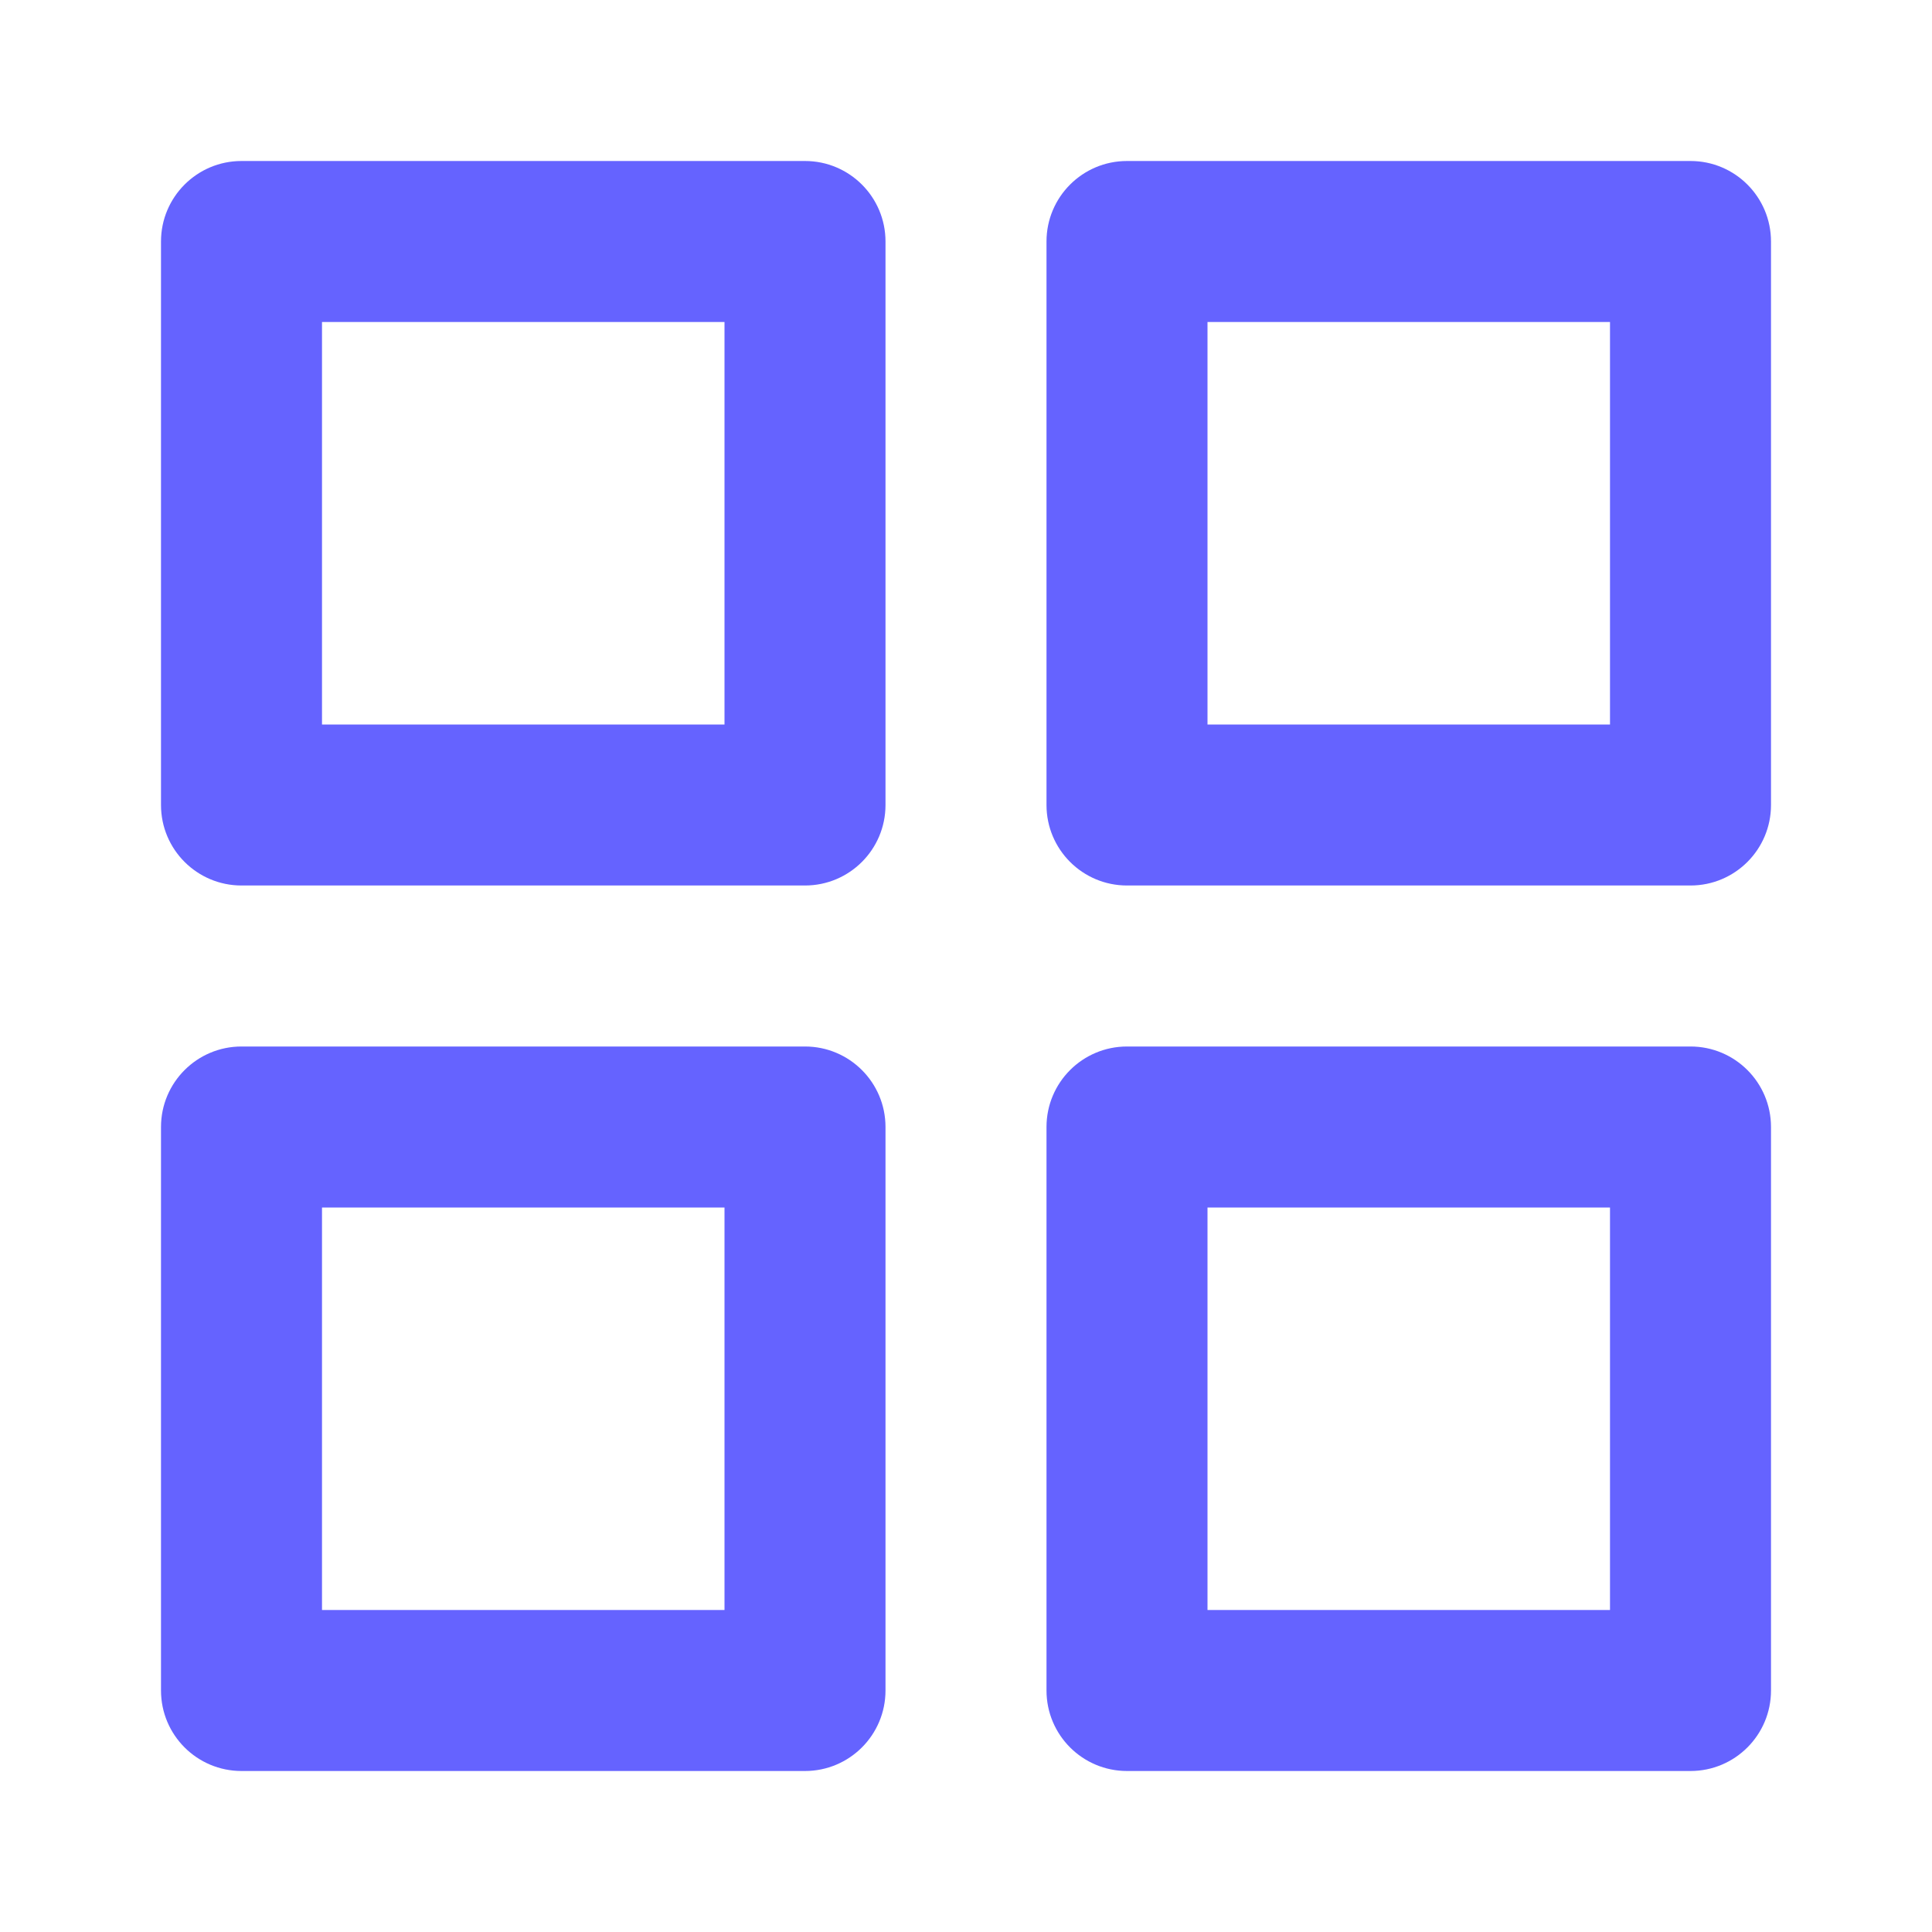
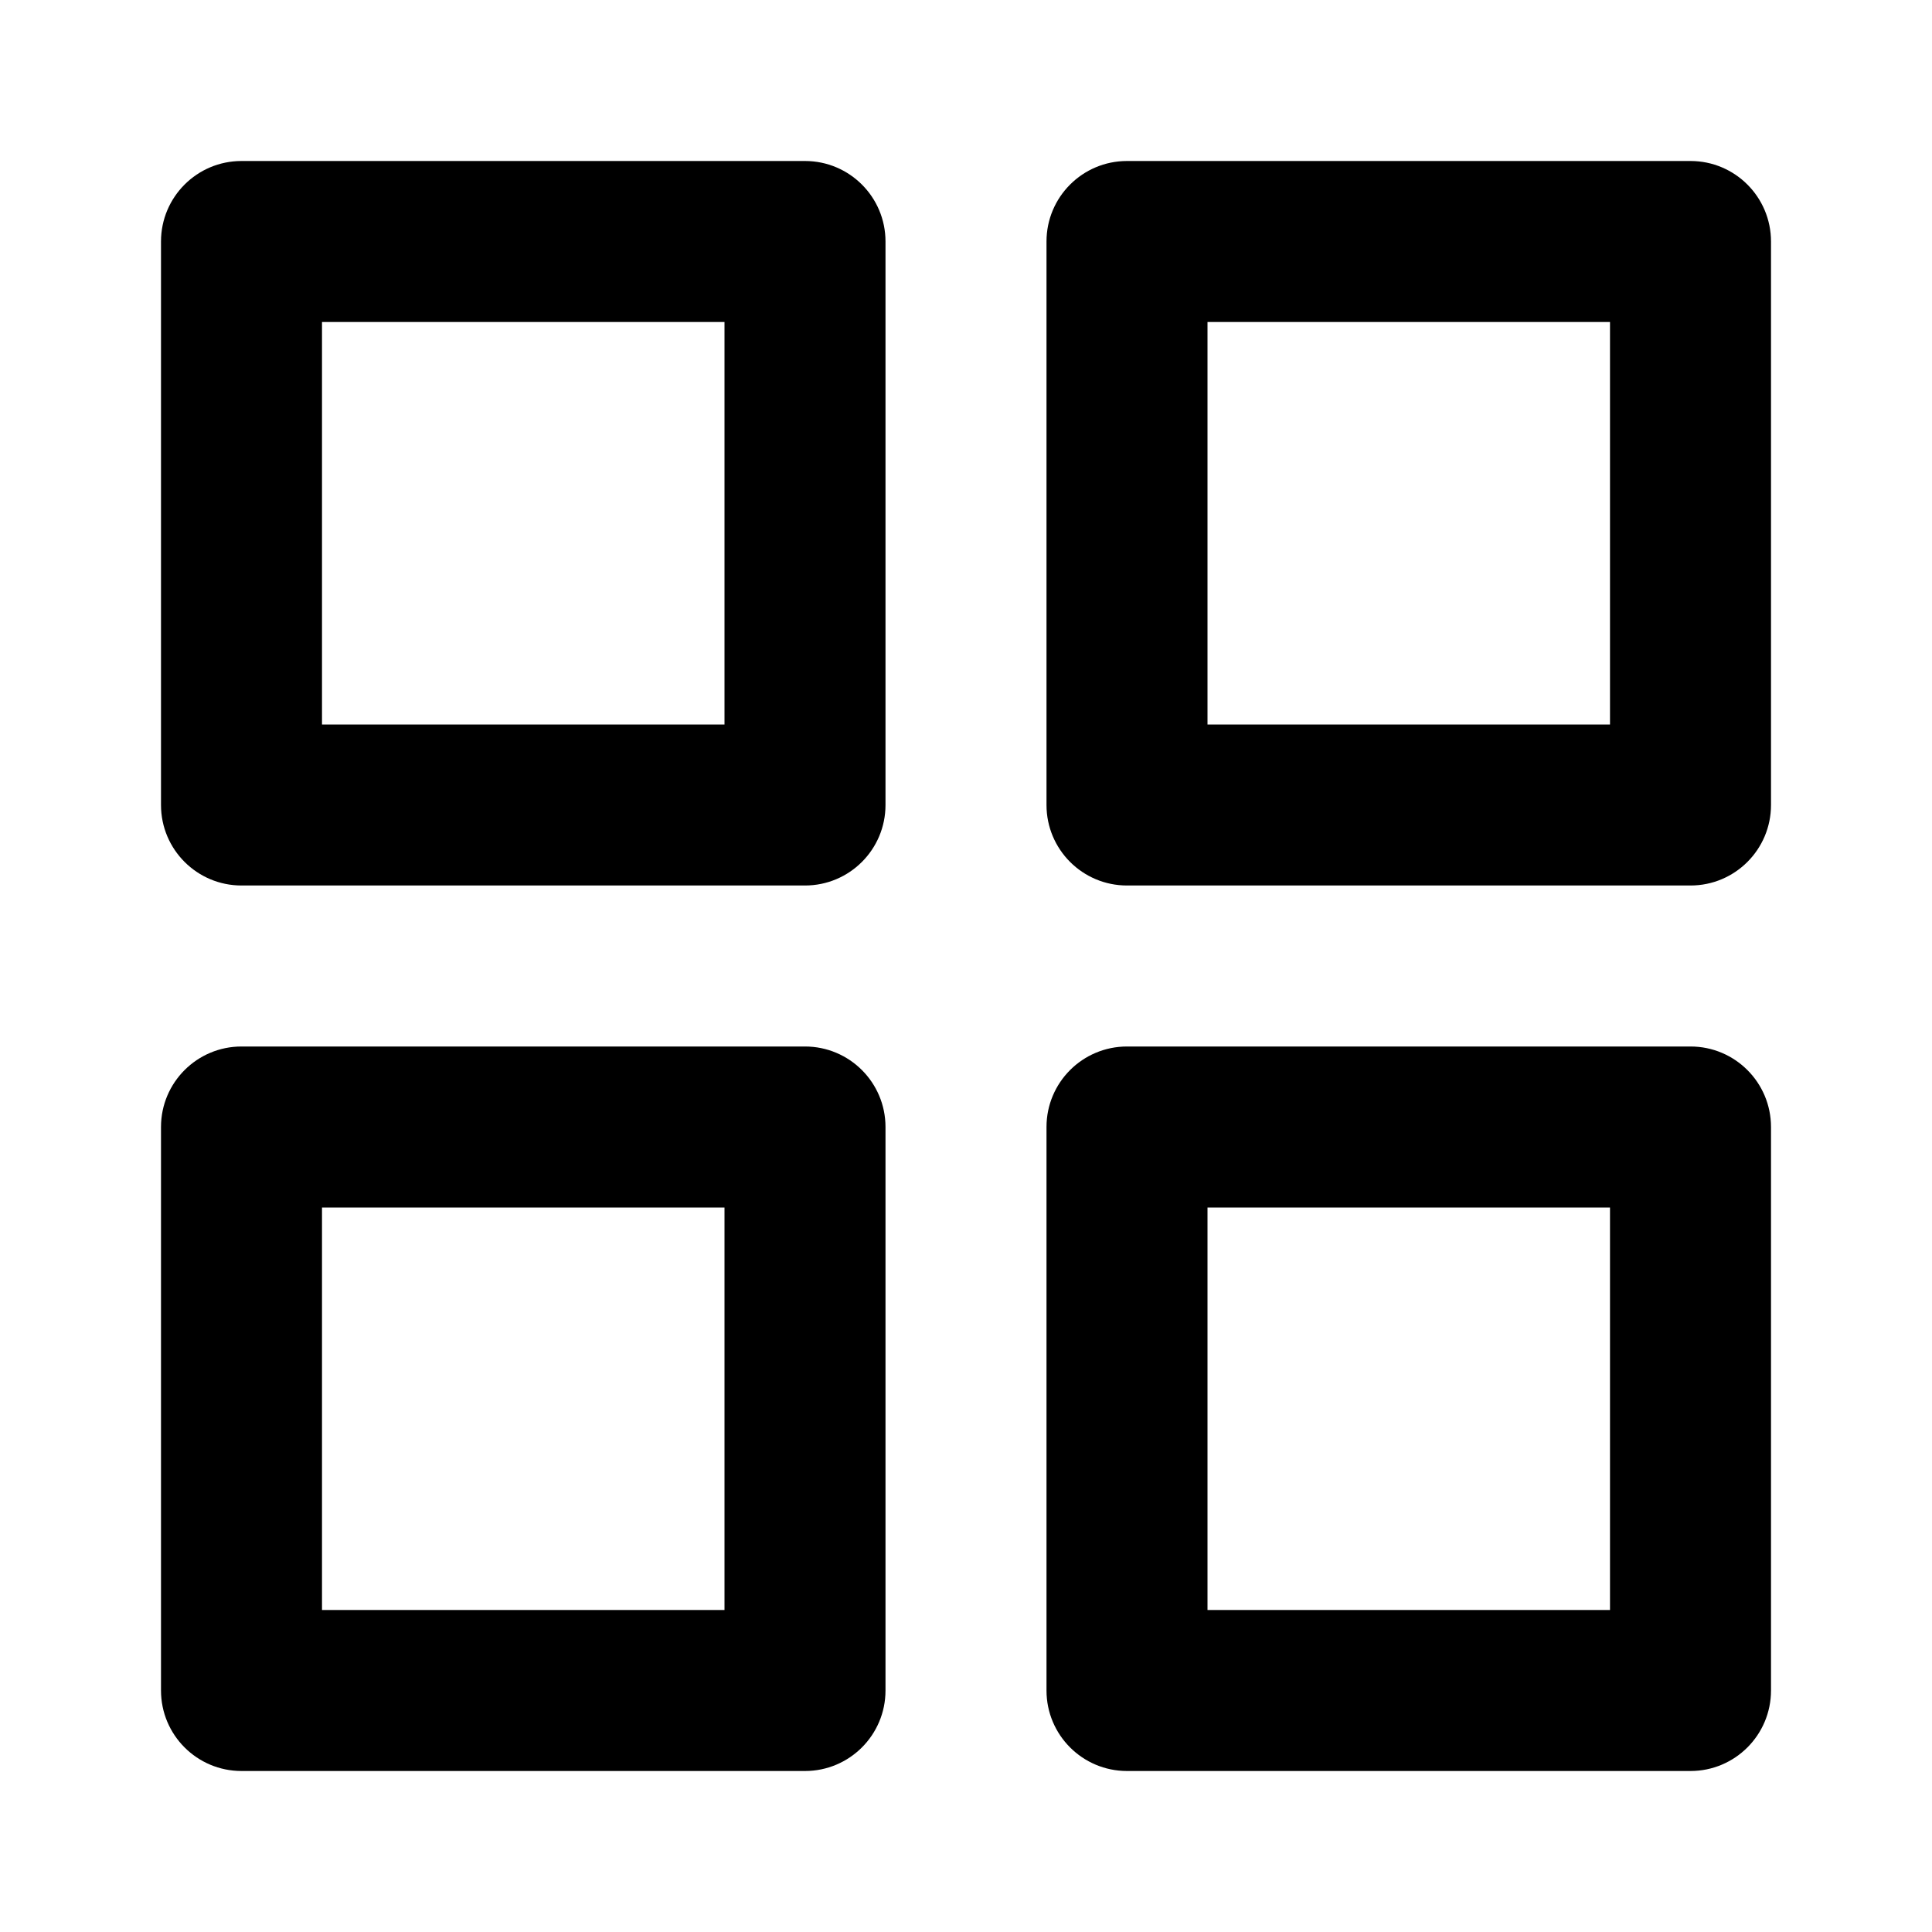
<svg xmlns="http://www.w3.org/2000/svg" viewBox="0 0 24 24" id="apps">
-   <path fill="#6563FF" d="M10,13H3a1,1,0,0,0-1,1v7a1,1,0,0,0,1,1h7a1,1,0,0,0,1-1V14A1,1,0,0,0,10,13ZM9,20H4V15H9ZM21,2H14a1,1,0,0,0-1,1v7a1,1,0,0,0,1,1h7a1,1,0,0,0,1-1V3A1,1,0,0,0,21,2ZM20,9H15V4h5Zm1,4H14a1,1,0,0,0-1,1v7a1,1,0,0,0,1,1h7a1,1,0,0,0,1-1V14A1,1,0,0,0,21,13Zm-1,7H15V15h5ZM10,2H3A1,1,0,0,0,2,3v7a1,1,0,0,0,1,1h7a1,1,0,0,0,1-1V3A1,1,0,0,0,10,2ZM9,9H4V4H9Z" />
+   <path d="M10,13H3a1,1,0,0,0-1,1v7a1,1,0,0,0,1,1h7a1,1,0,0,0,1-1V14A1,1,0,0,0,10,13ZM9,20H4V15H9ZM21,2H14a1,1,0,0,0-1,1v7a1,1,0,0,0,1,1h7a1,1,0,0,0,1-1V3A1,1,0,0,0,21,2ZM20,9H15V4h5Zm1,4H14a1,1,0,0,0-1,1v7a1,1,0,0,0,1,1h7a1,1,0,0,0,1-1V14A1,1,0,0,0,21,13Zm-1,7H15V15h5ZM10,2H3A1,1,0,0,0,2,3v7a1,1,0,0,0,1,1h7a1,1,0,0,0,1-1V3A1,1,0,0,0,10,2ZM9,9H4V4H9Z" />
</svg>
